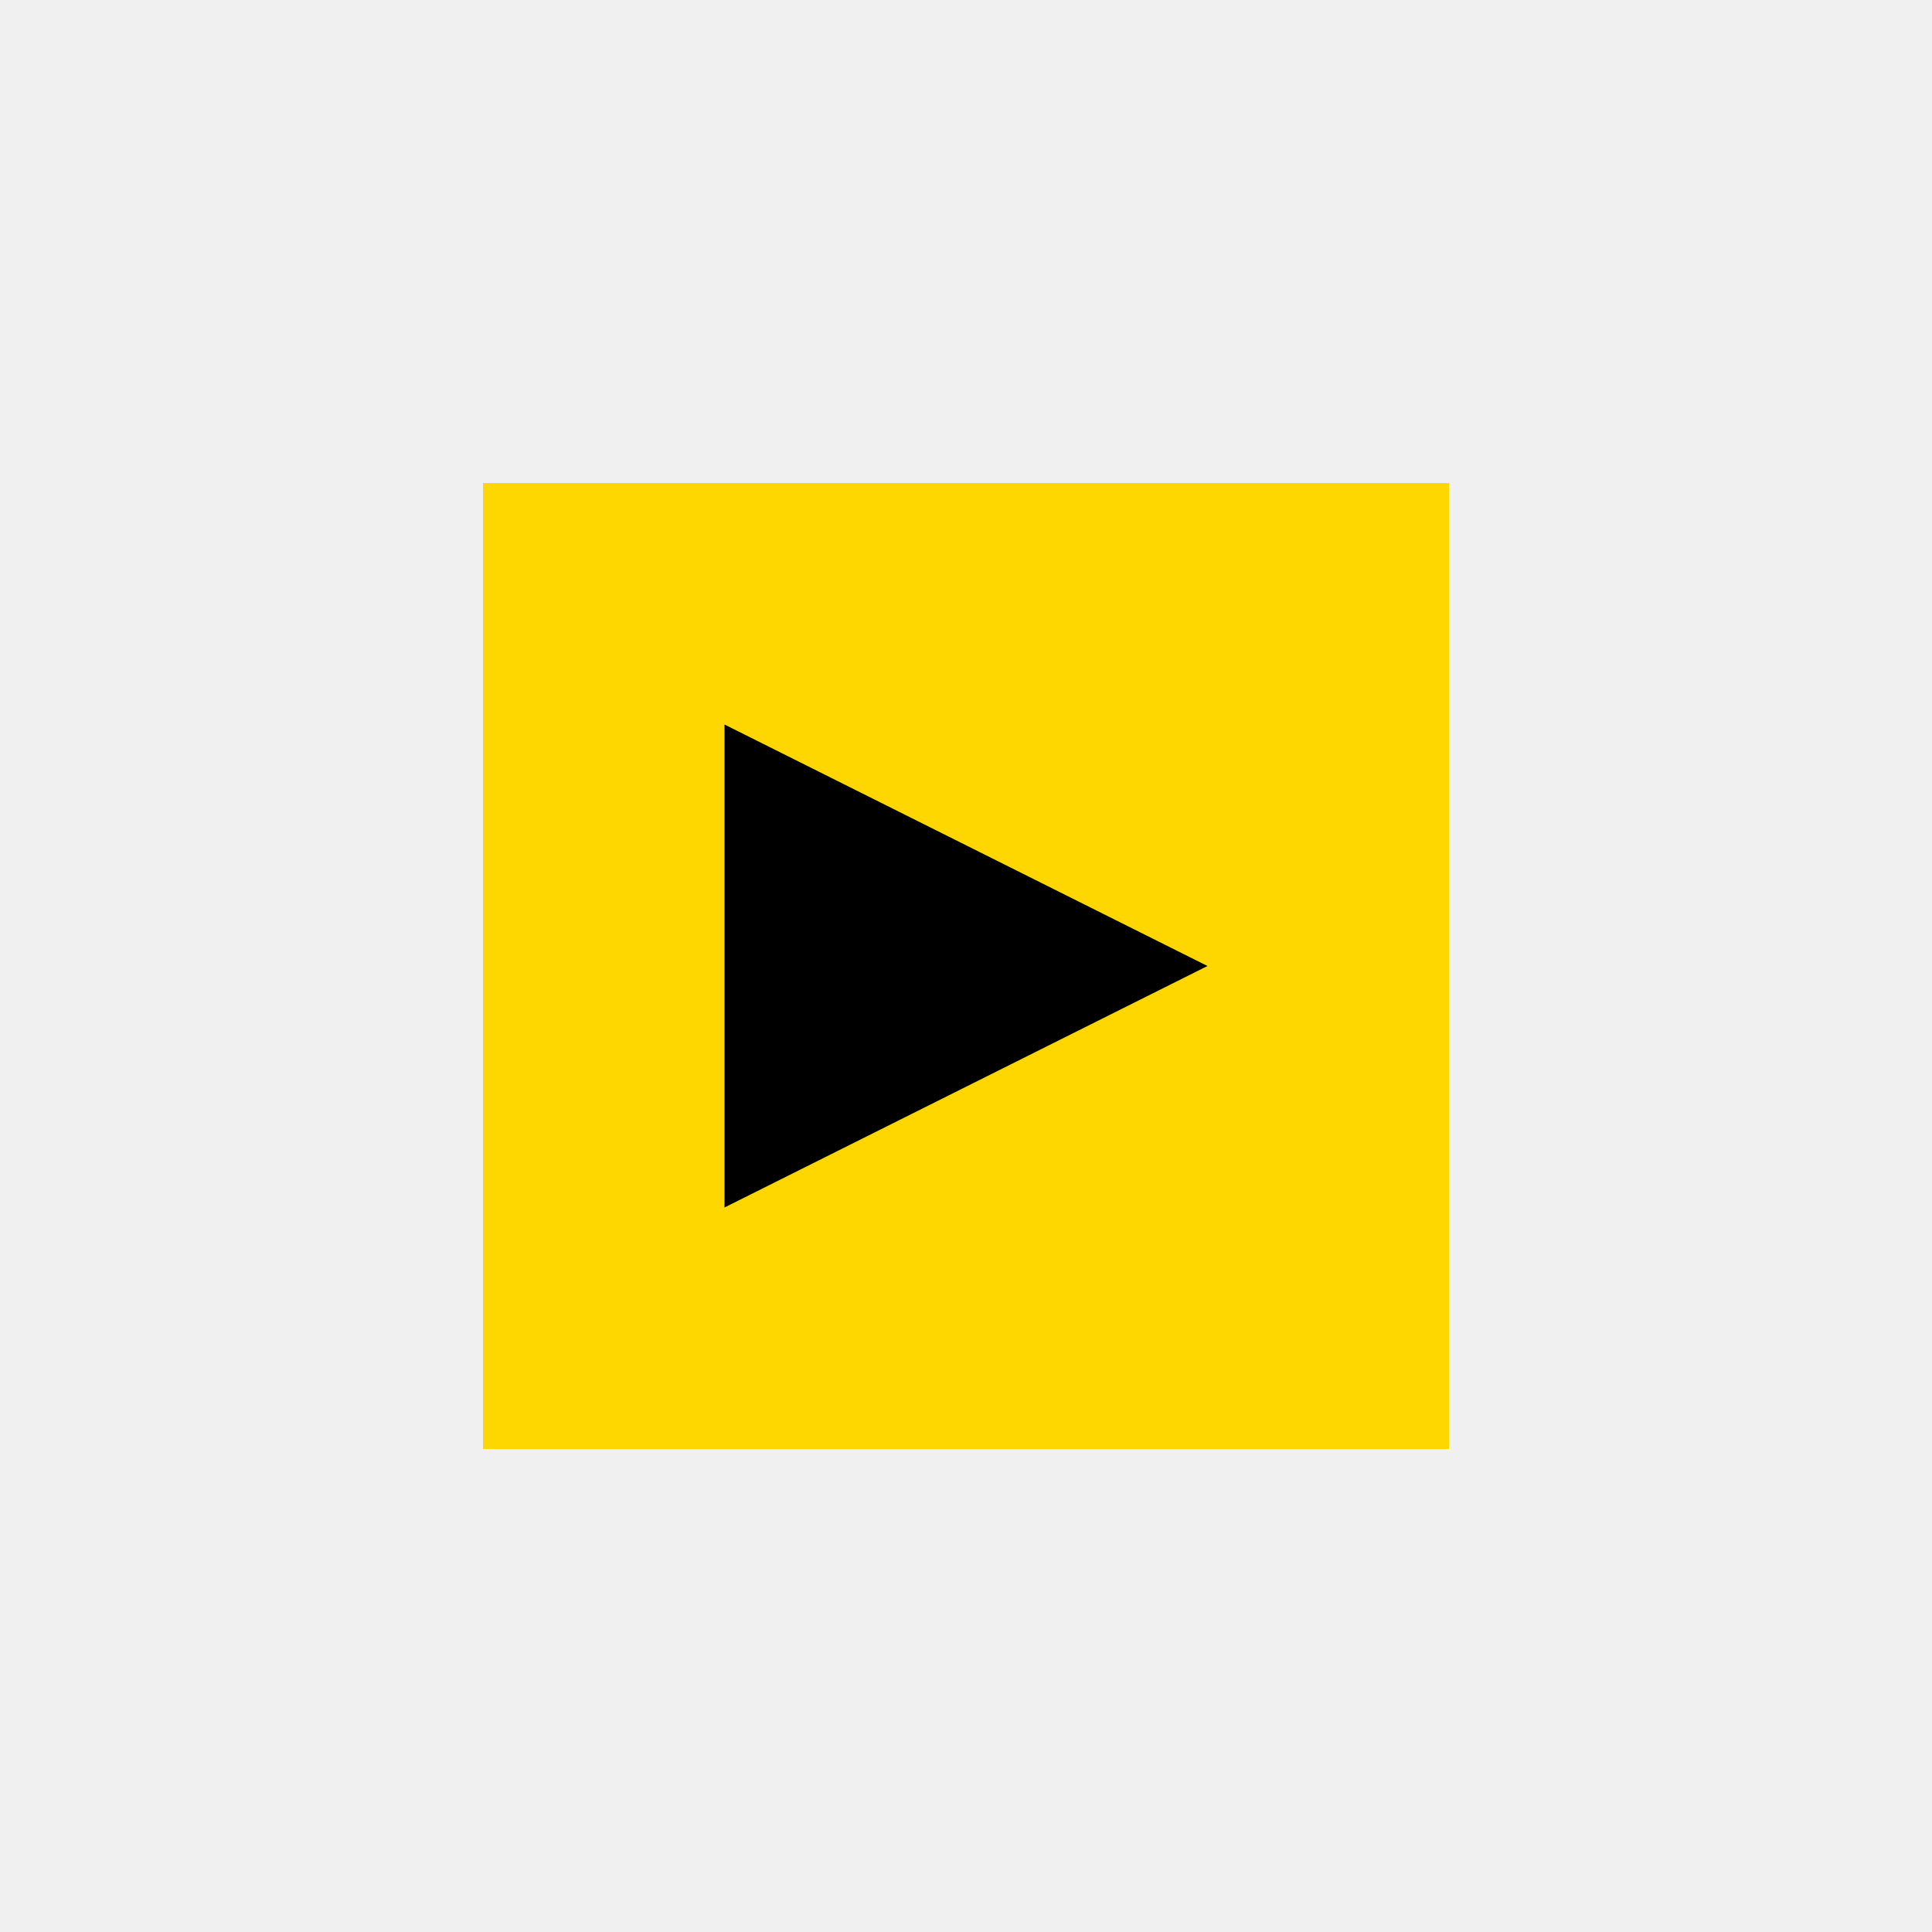
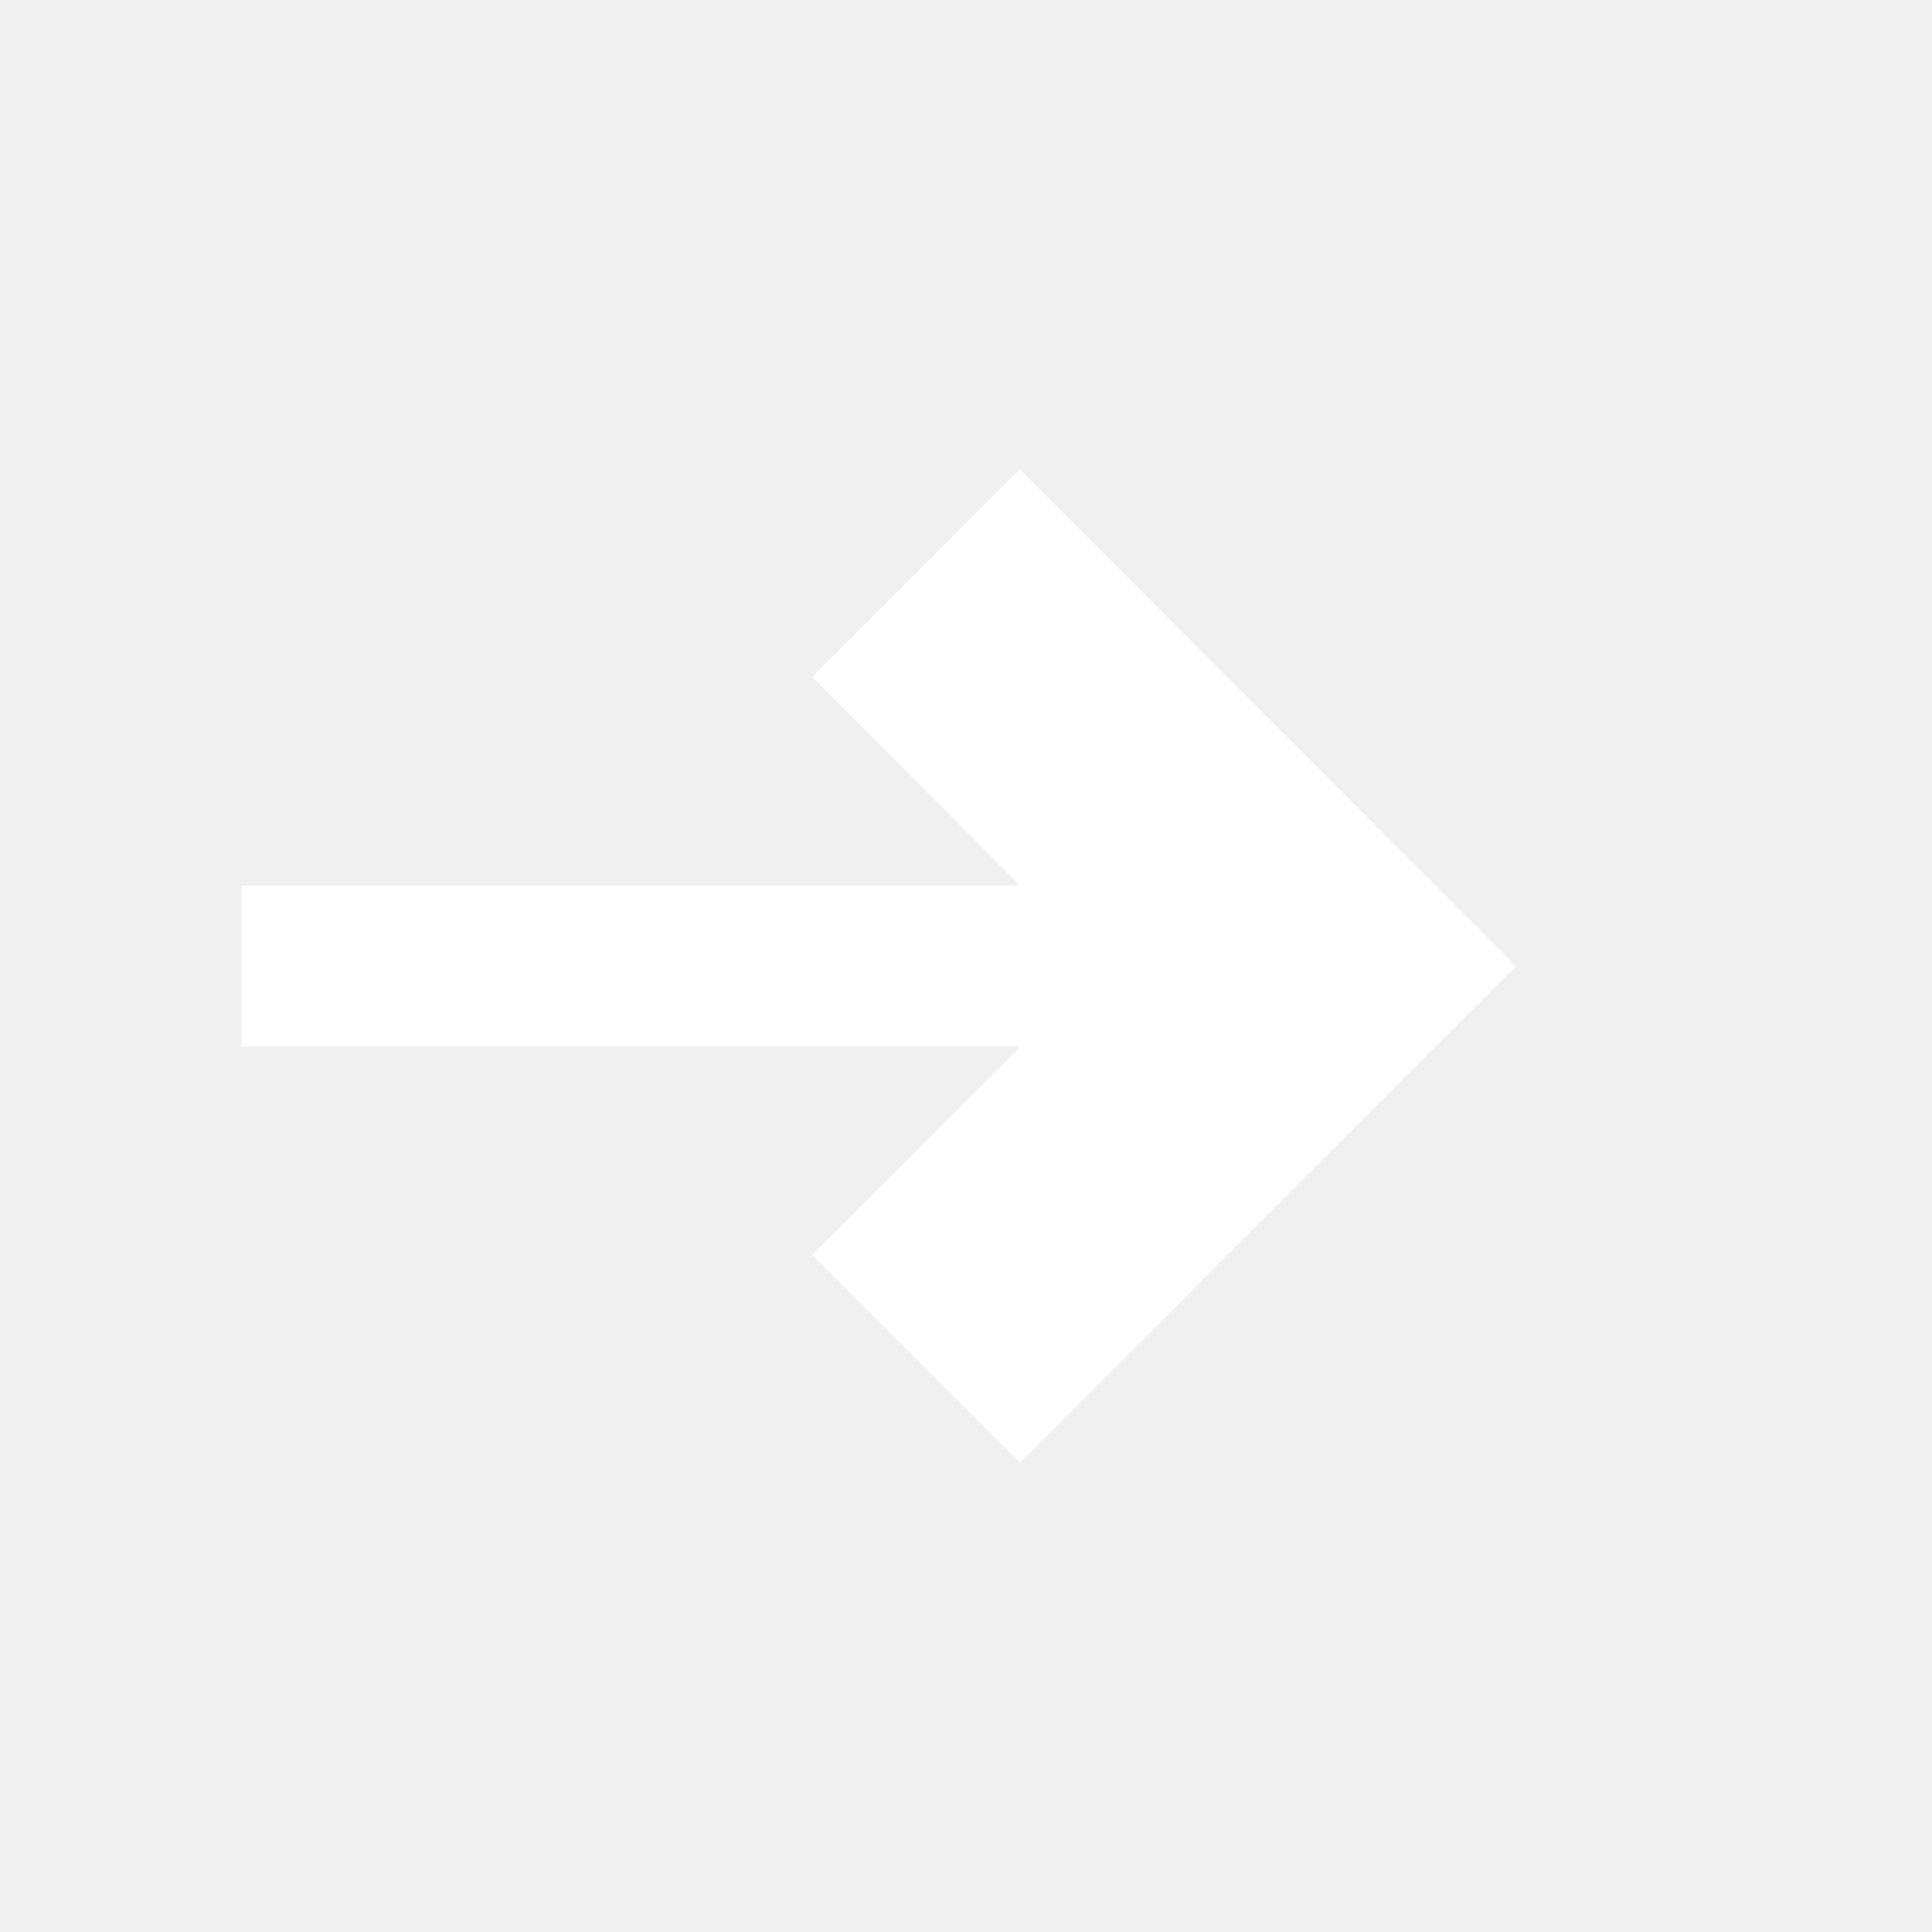
- <svg xmlns="http://www.w3.org/2000/svg" width="200" height="200" viewBox="0 0 200 200" fill="none">
-   <path d="M50 50 H150 V150 H50 Z" fill="gold" />
-   <path d="M75 75 L125 100 L75 125 Z" fill="black" />
+ <svg xmlns="http://www.w3.org/2000/svg" width="100" height="100" viewBox="0 0 24 24">
+   <path fill="white" d="M10.09 15.59L12.67 18.17L18.83 12L12.67 5.83L10.09 8.41L12.67 11H3V13H12.67L10.09 15.59Z" />
</svg>
